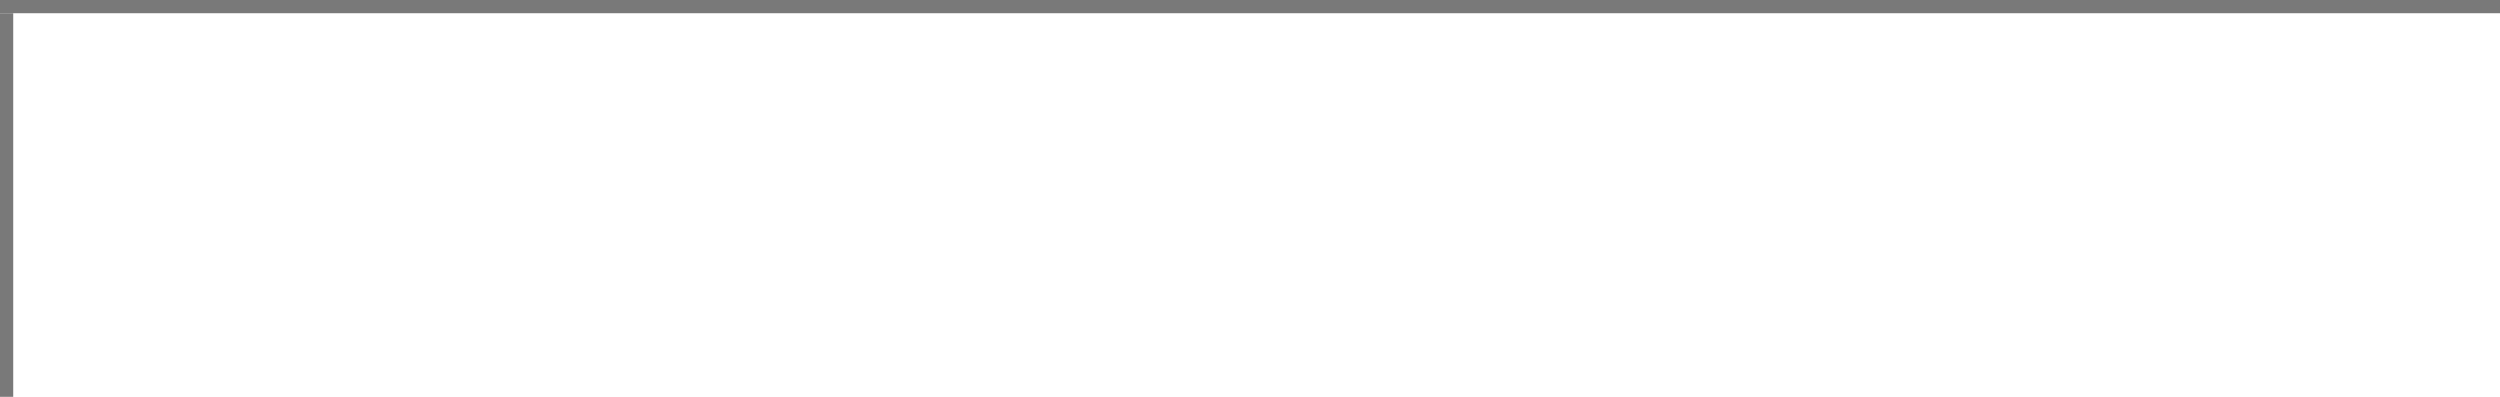
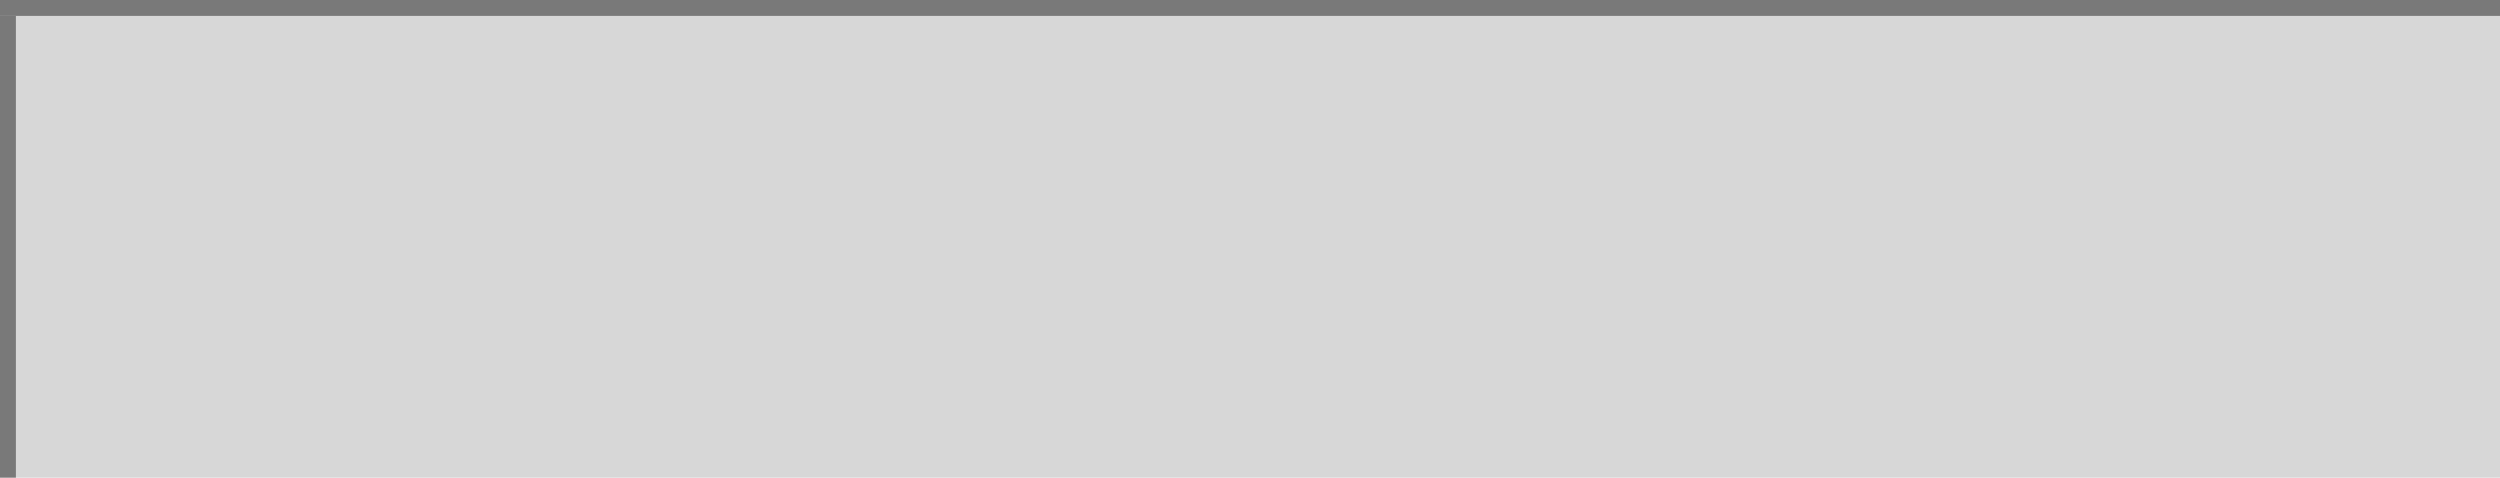
- <svg xmlns="http://www.w3.org/2000/svg" version="1.1" width="189px" height="30px" viewBox="352 186 189 30">
-   <path d="M 1 1  L 189 1  L 189 30  L 1 30  L 1 1  Z " fill-rule="nonzero" fill="rgba(255, 255, 255, 1)" stroke="none" transform="matrix(1 0 0 1 352 186 )" class="fill" />
-   <path d="M 0.5 1  L 0.5 30  " stroke-width="1" stroke-dasharray="0" stroke="rgba(121, 121, 121, 1)" fill="none" transform="matrix(1 0 0 1 352 186 )" class="stroke" />
-   <path d="M 0 0.5  L 189 0.5  " stroke-width="1" stroke-dasharray="0" stroke="rgba(121, 121, 121, 1)" fill="none" transform="matrix(1 0 0 1 352 186 )" class="stroke" />
+ <svg xmlns="http://www.w3.org/2000/svg" version="1.1" width="157px" height="30px" viewBox="195 0 157 30">
+   <path d="M 1 1  L 157 1  L 157 30  L 1 30  L 1 1  Z " fill-rule="nonzero" fill="rgba(215, 215, 215, 1)" stroke="none" transform="matrix(1 0 0 1 195 0 )" class="fill" />
+   <path d="M 0.5 1  L 0.5 30  " stroke-width="1" stroke-dasharray="0" stroke="rgba(121, 121, 121, 1)" fill="none" transform="matrix(1 0 0 1 195 0 )" class="stroke" />
+   <path d="M 0 0.5  L 157 0.5  " stroke-width="1" stroke-dasharray="0" stroke="rgba(121, 121, 121, 1)" fill="none" transform="matrix(1 0 0 1 195 0 )" class="stroke" />
</svg>
